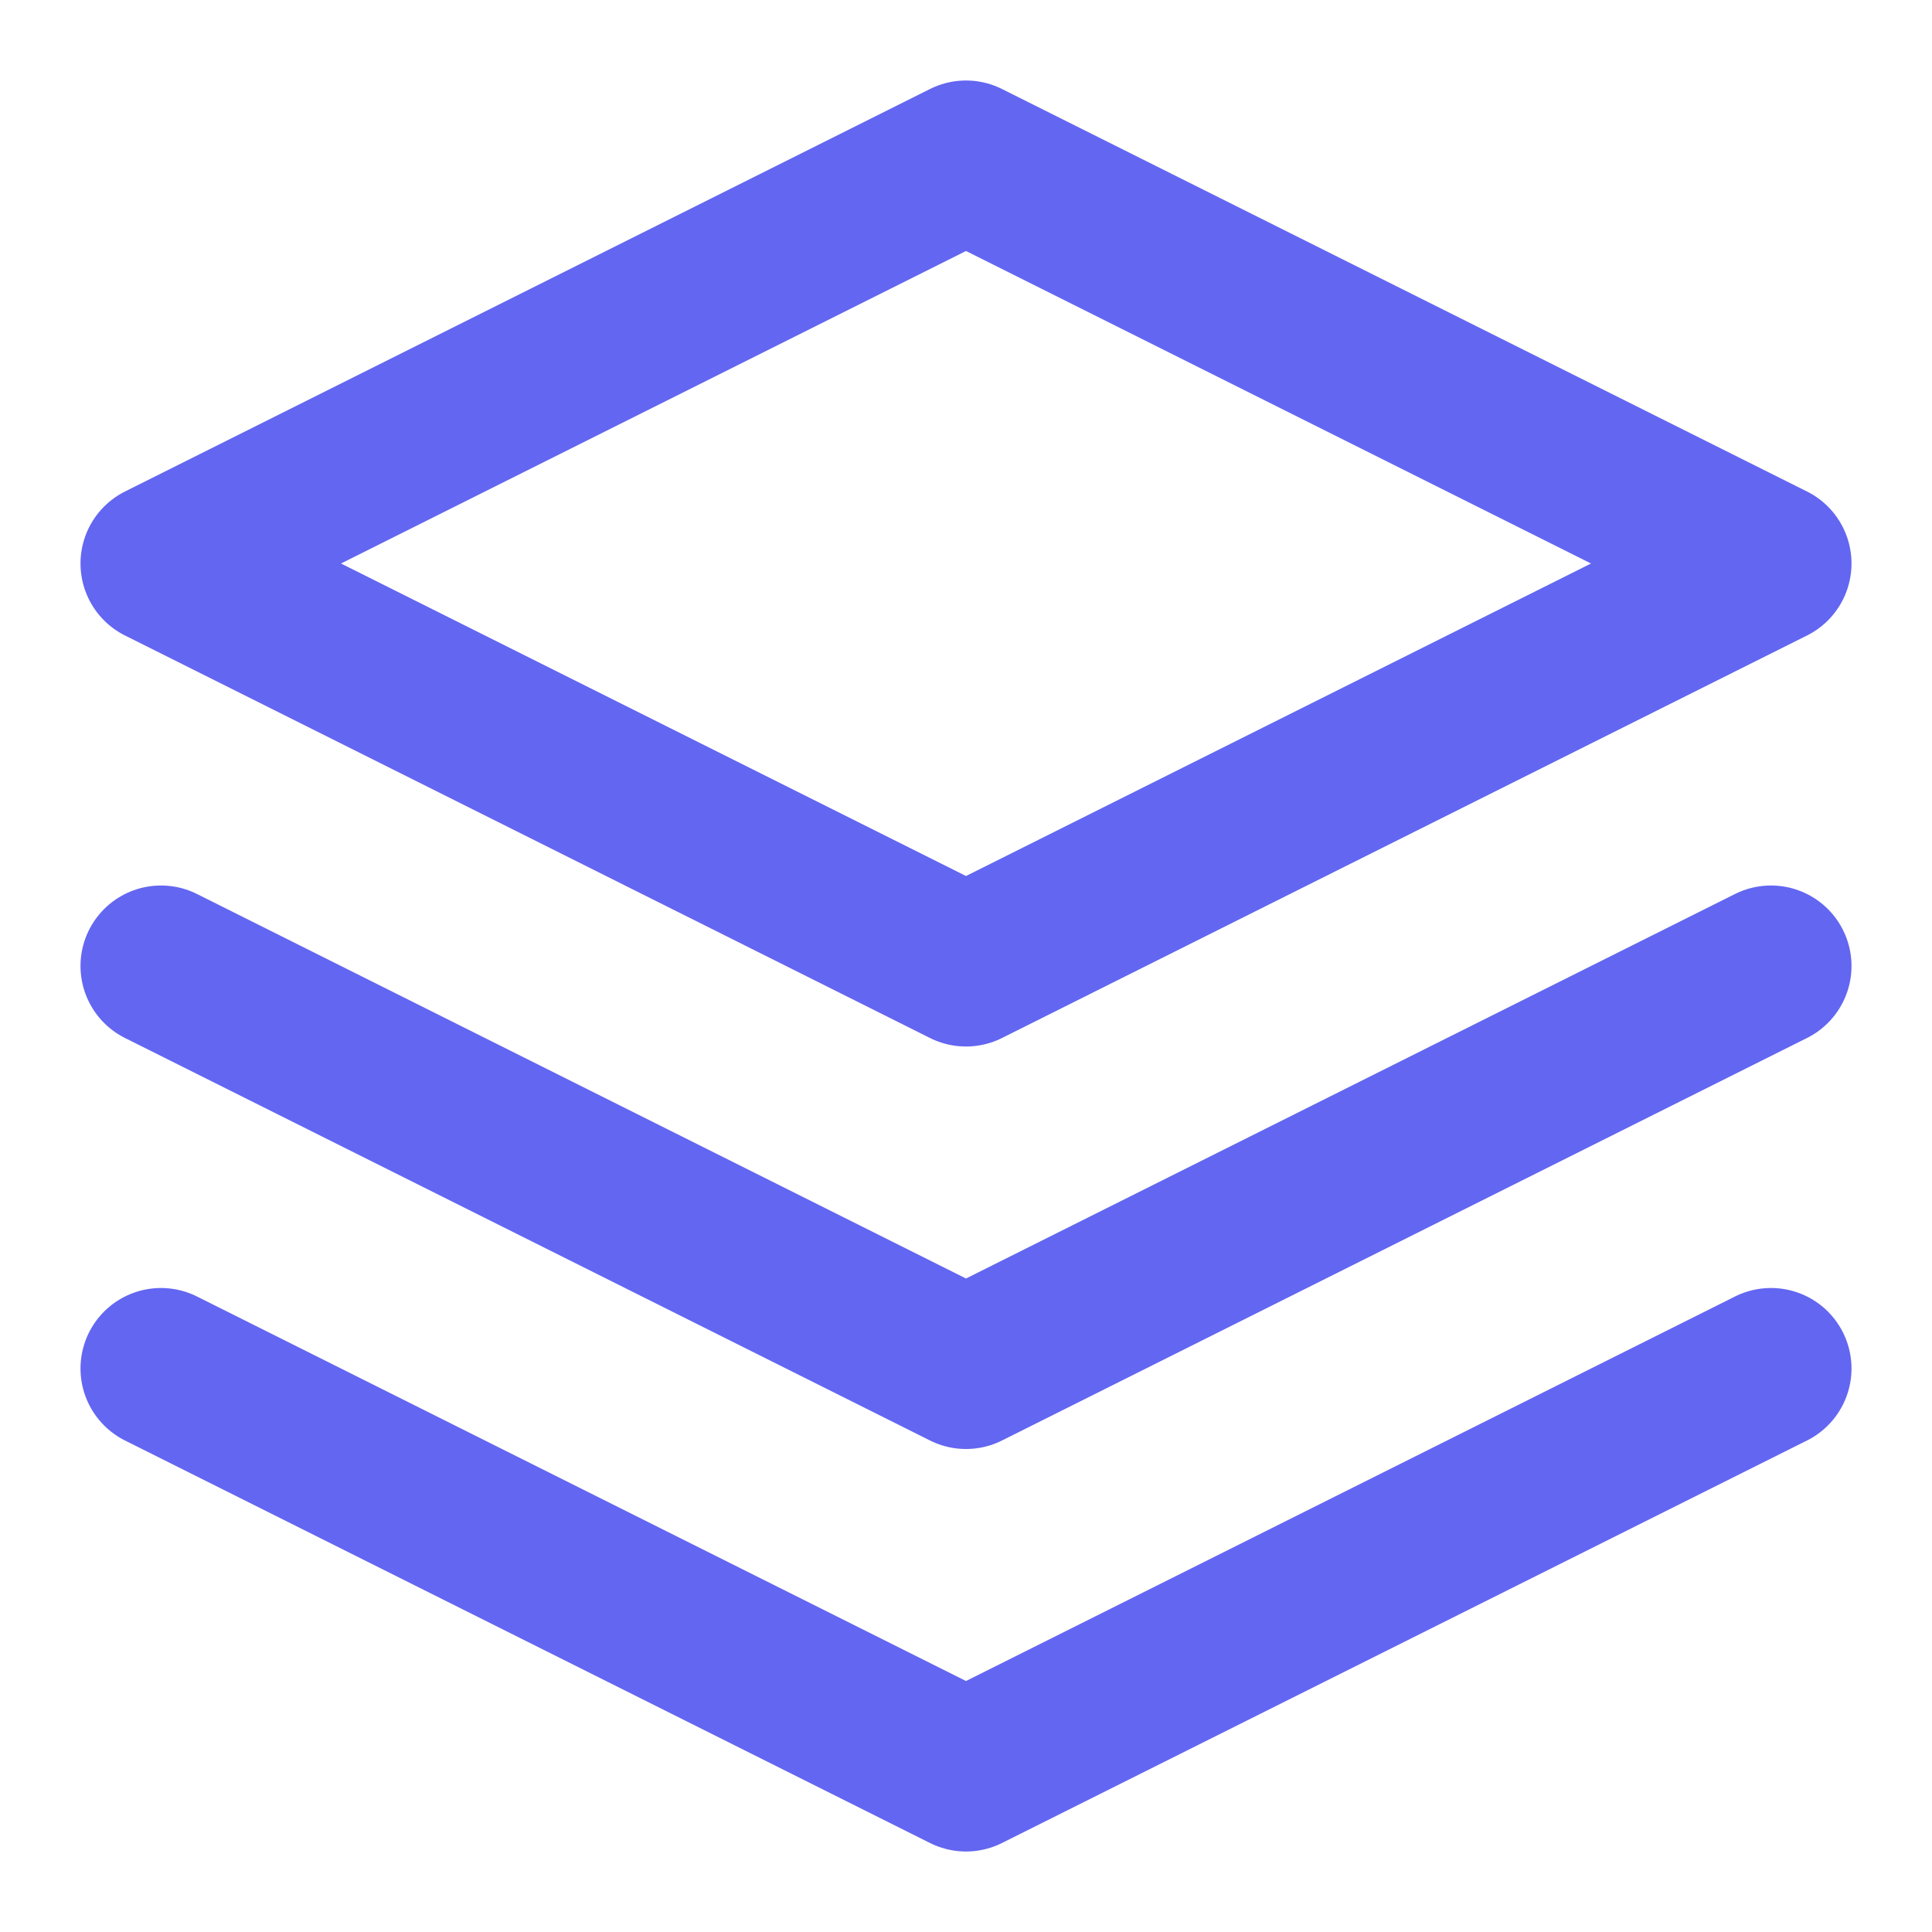
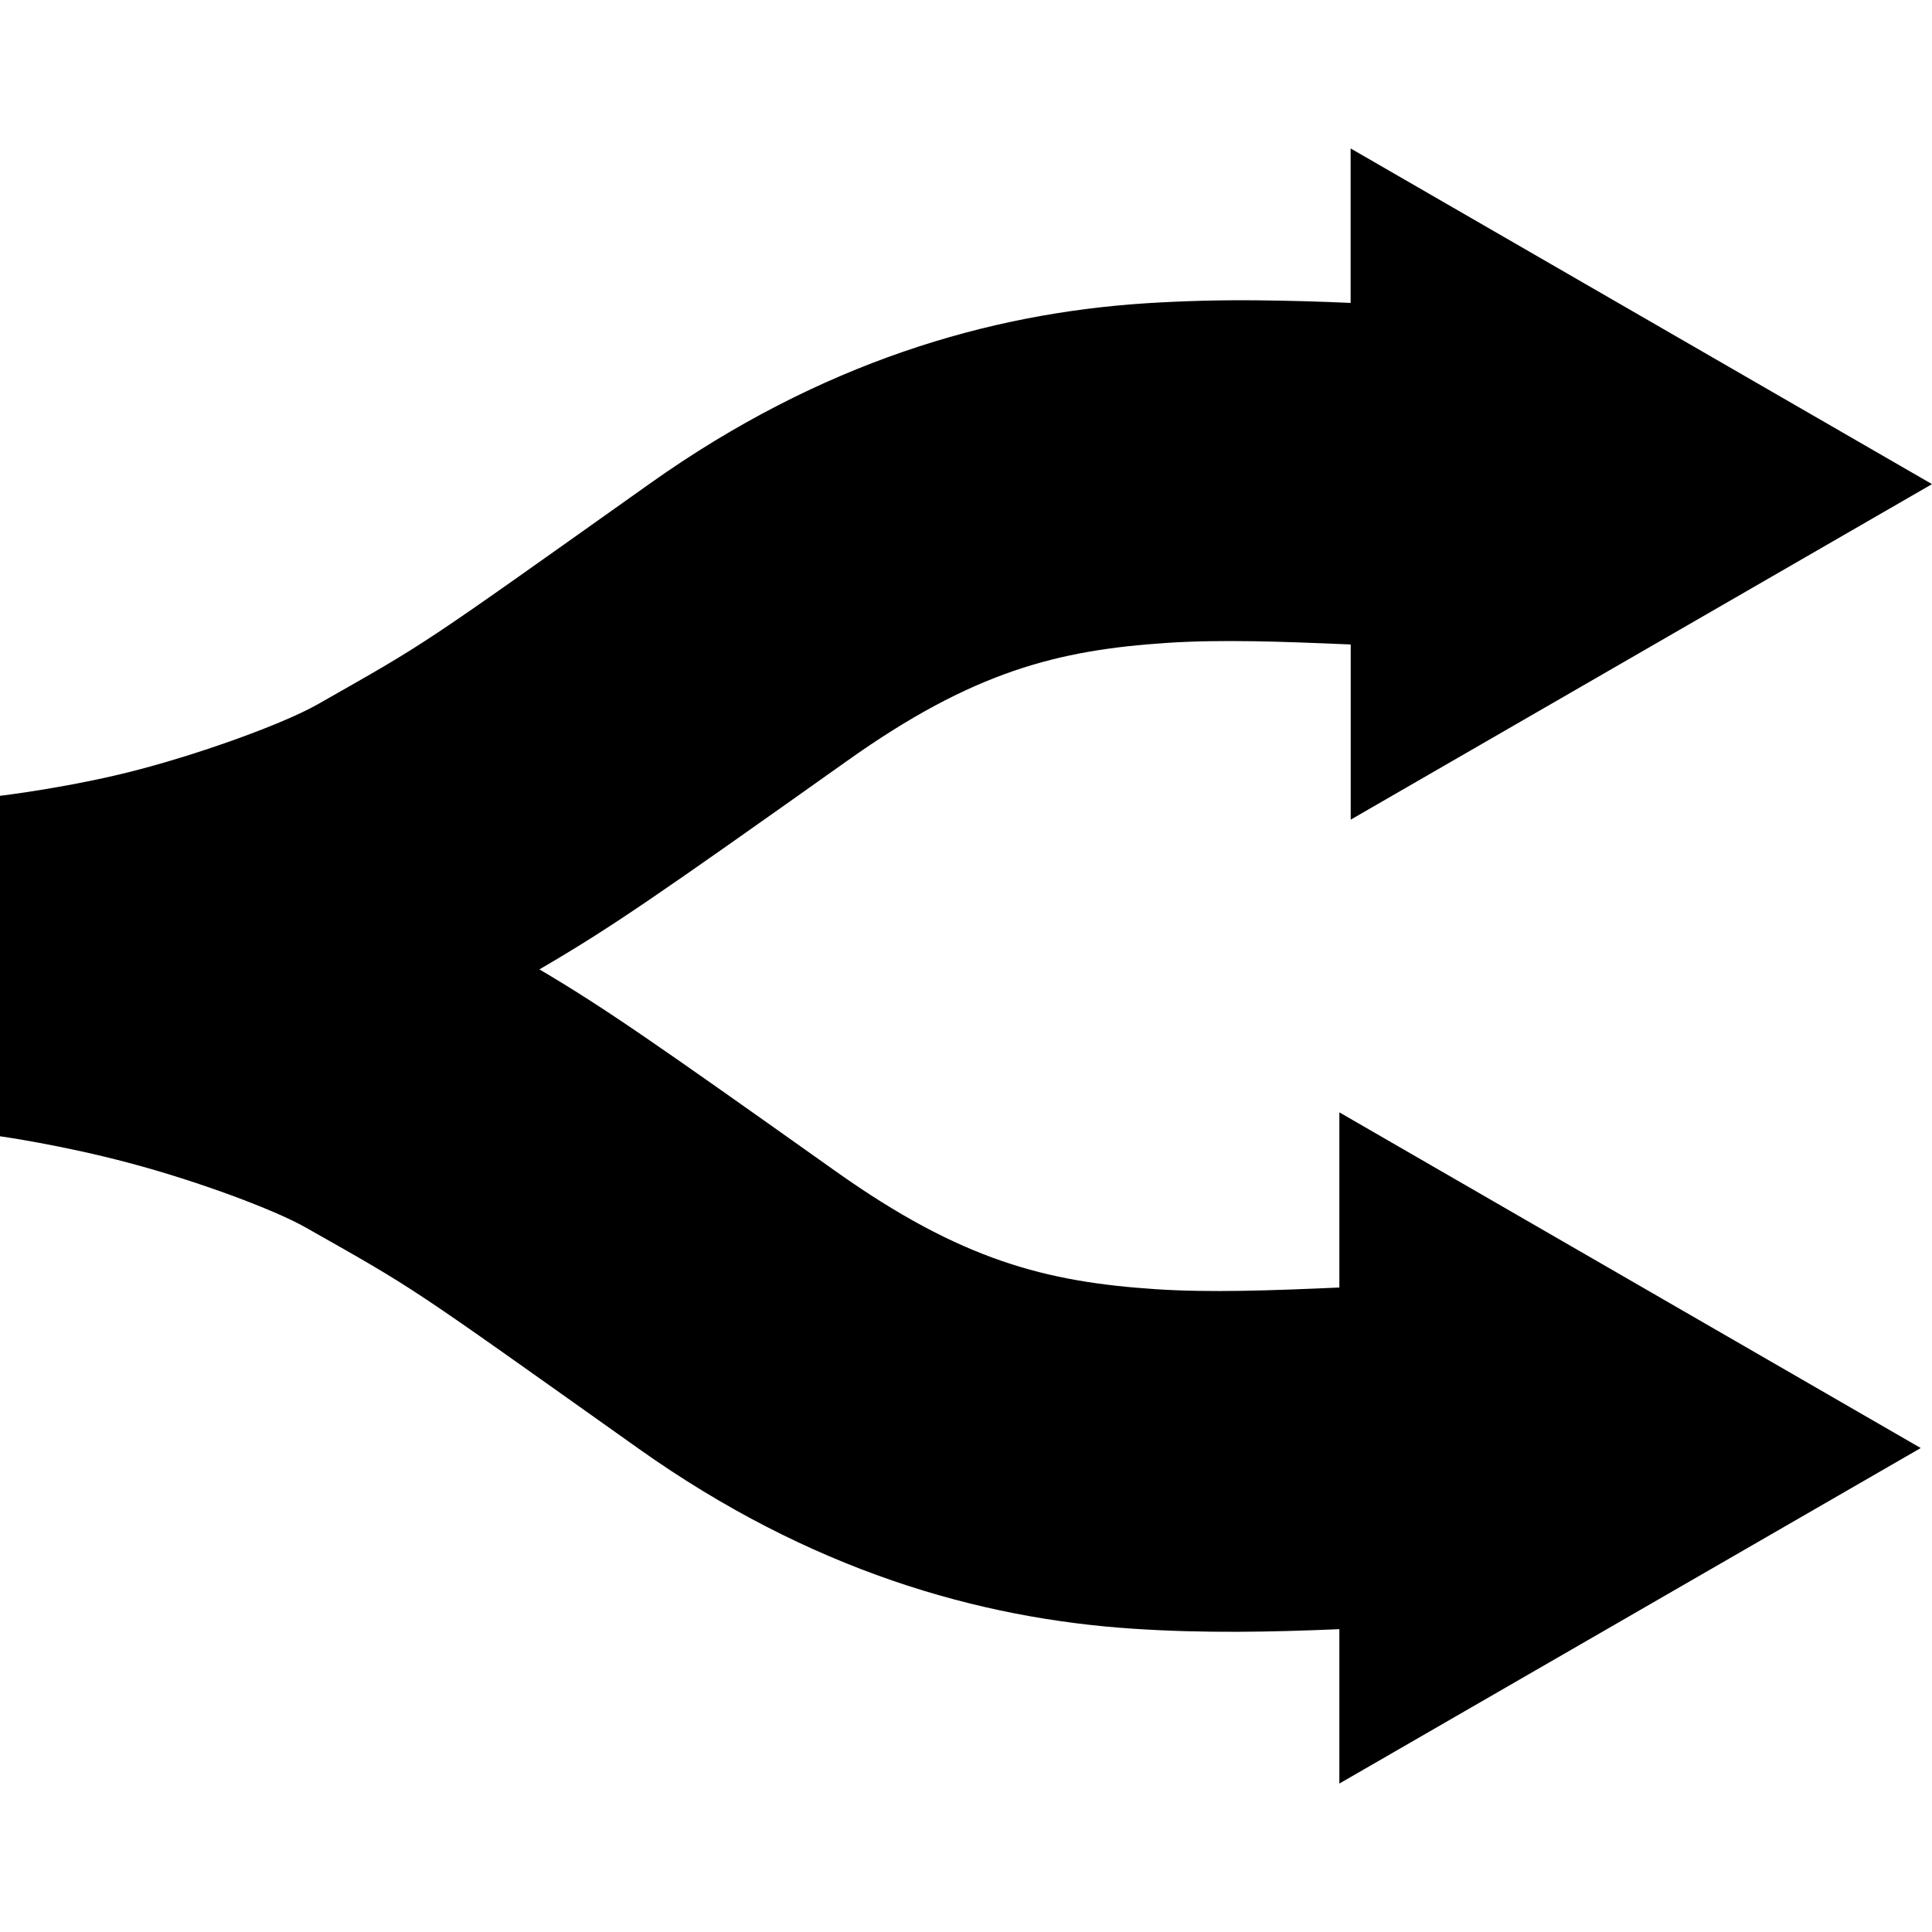
- <svg xmlns="http://www.w3.org/2000/svg" viewBox="0 0 24 24" fill="none">
-   <path d="M12 2L2 7l10 5 10-5-10-5zM2 17l10 5 10-5M2 12l10 5 10-5" stroke="#6366F1" stroke-width="2" stroke-linecap="round" stroke-linejoin="round" />
+ <svg xmlns="http://www.w3.org/2000/svg" role="img" viewBox="0 0 24 24">
+   <path d="M16.778 1.844v1.919q-.569-.026-1.138-.032-.708-.008-1.415.037c-1.93.126-4.023.728-6.149 2.237-2.911 2.066-2.731 1.95-4.14 2.75-.396.223-1.342.574-2.185.798-.841.225-1.753.333-1.751.333v4.229s.768.108 1.61.333c.842.224 1.789.575 2.185.799 1.41.798 1.228.683 4.14 2.75 2.126 1.509 4.22 2.11 6.148 2.236.88.058 1.716.041 2.555.005v1.918l7.222-4.168-7.222-4.17v2.176c-.86.038-1.611.065-2.278.021-1.364-.09-2.417-.357-3.979-1.465-2.244-1.593-2.866-2.027-3.68-2.508.889-.518 1.449-.906 3.822-2.59 1.56-1.109 2.614-1.377 3.978-1.466.667-.044 1.418-.017 2.278.02v2.176L24 6.014Z" />
</svg>
